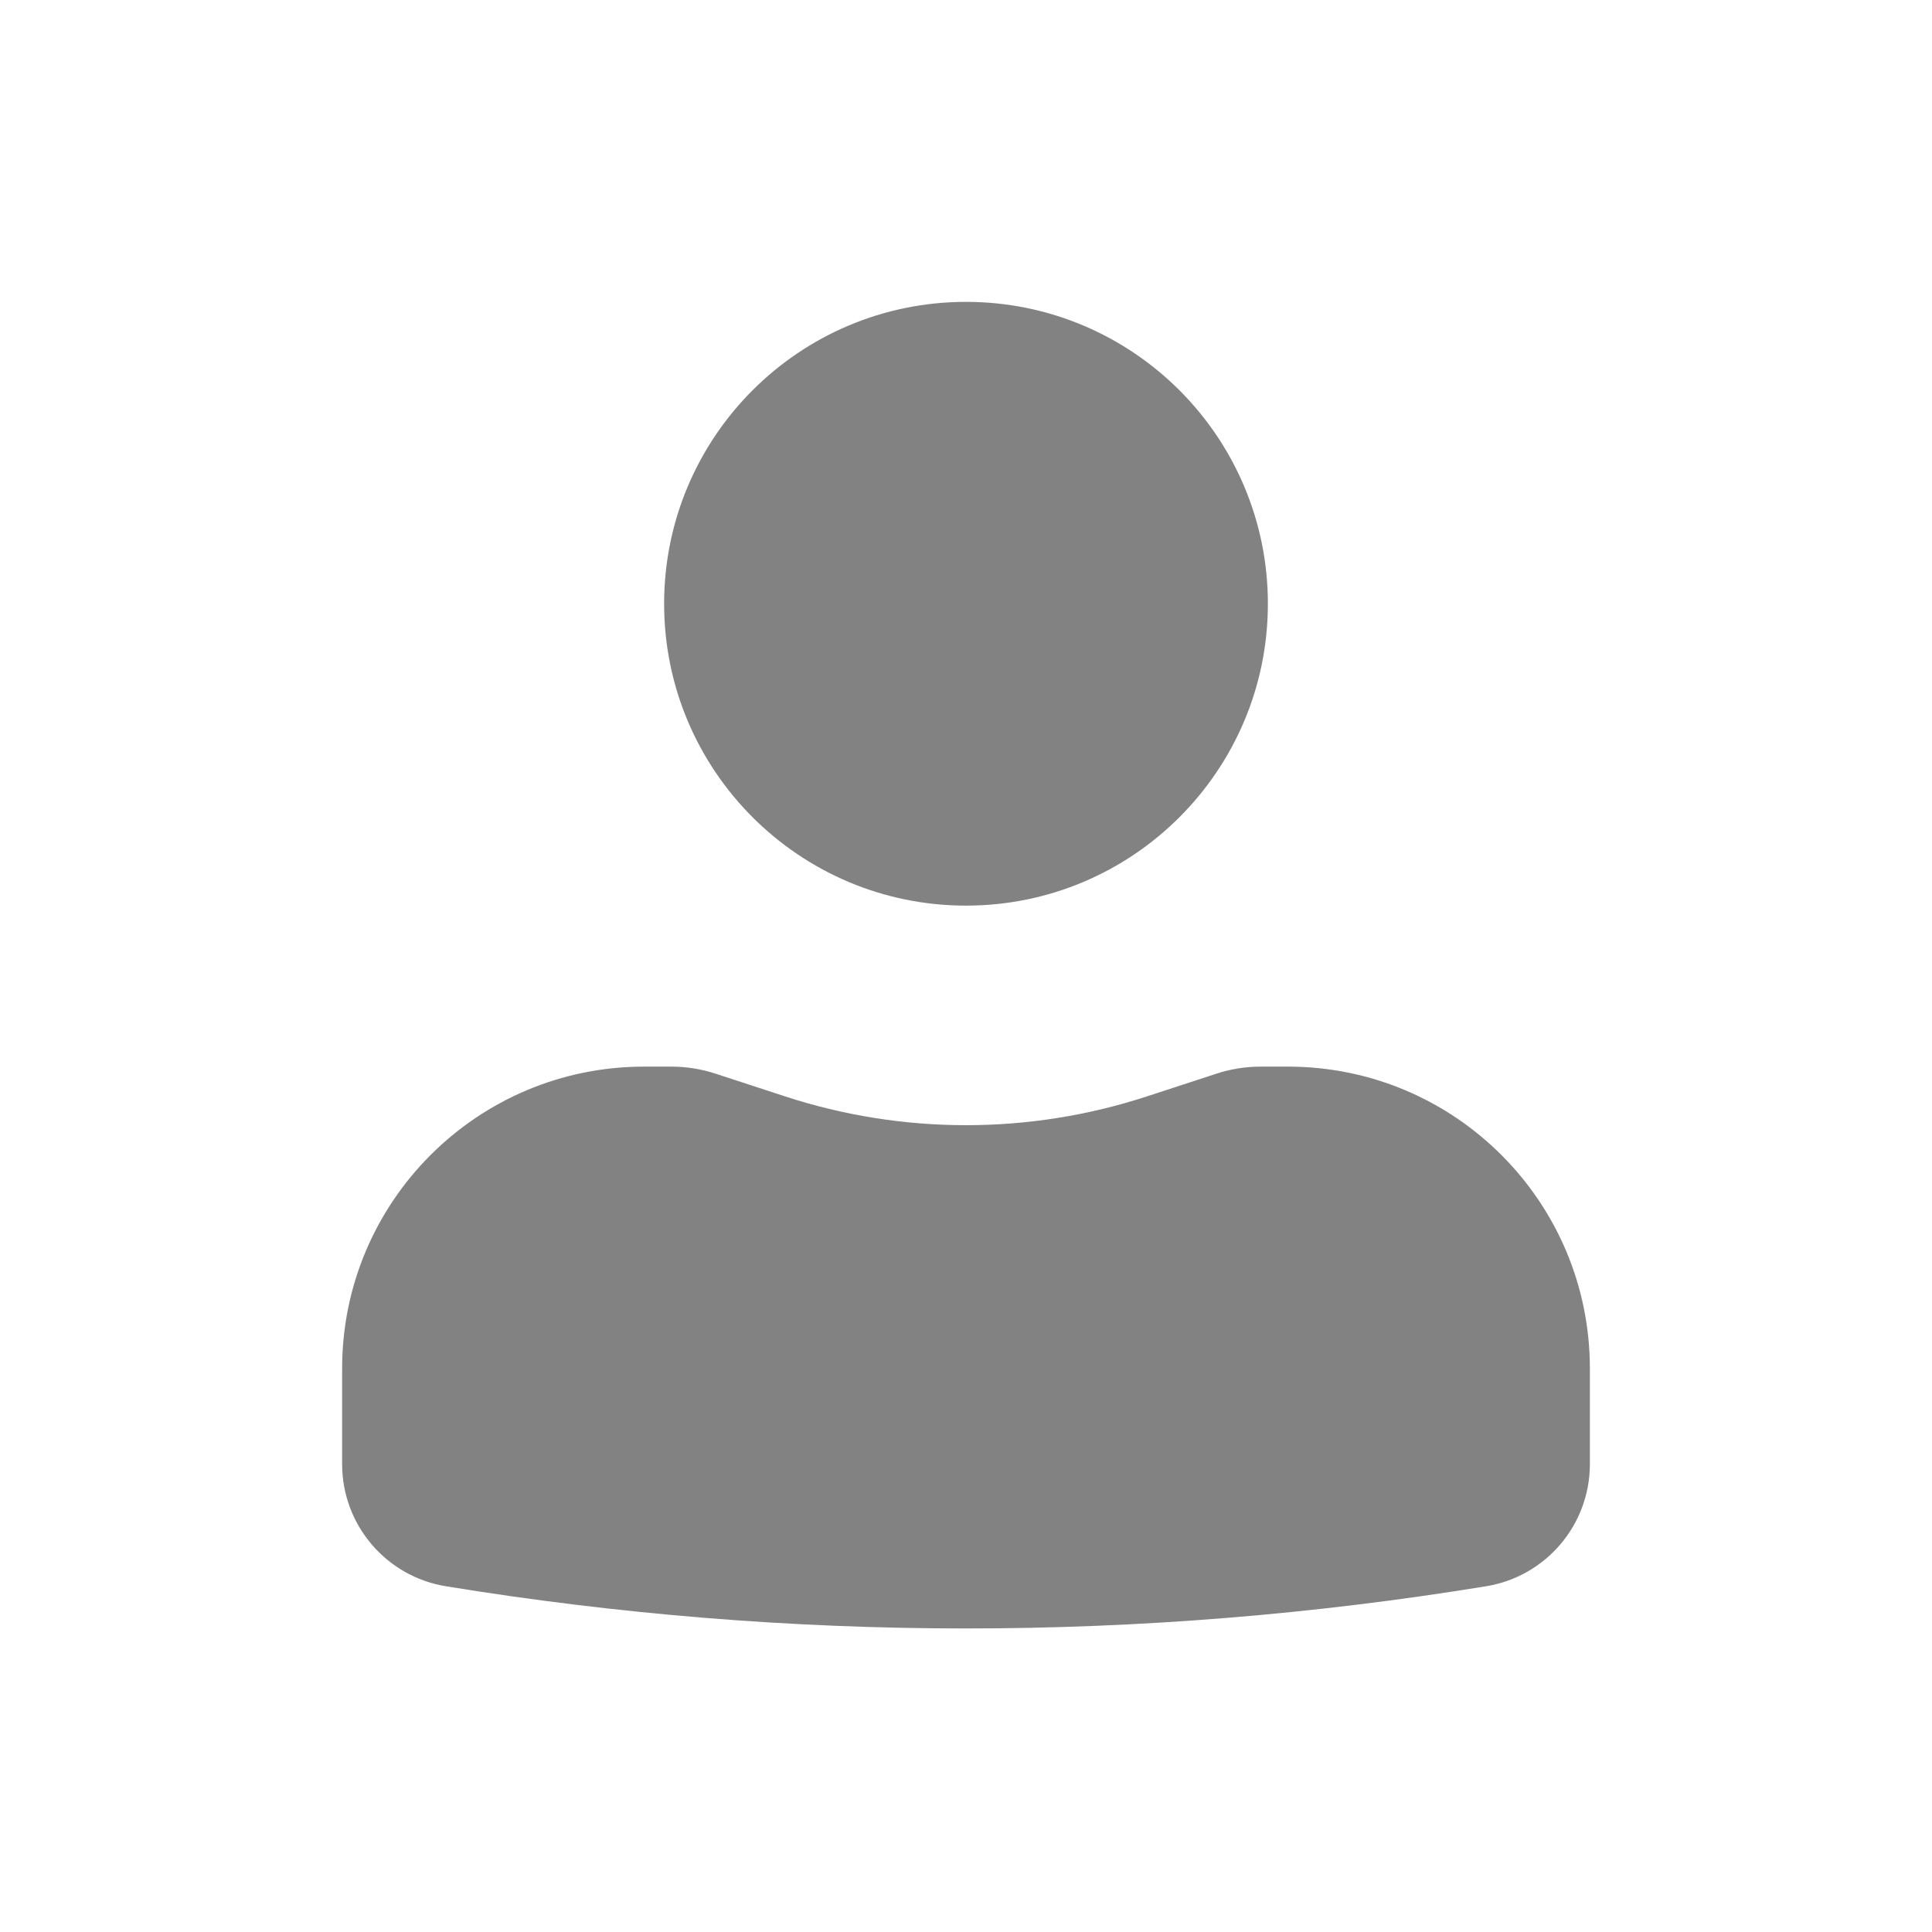
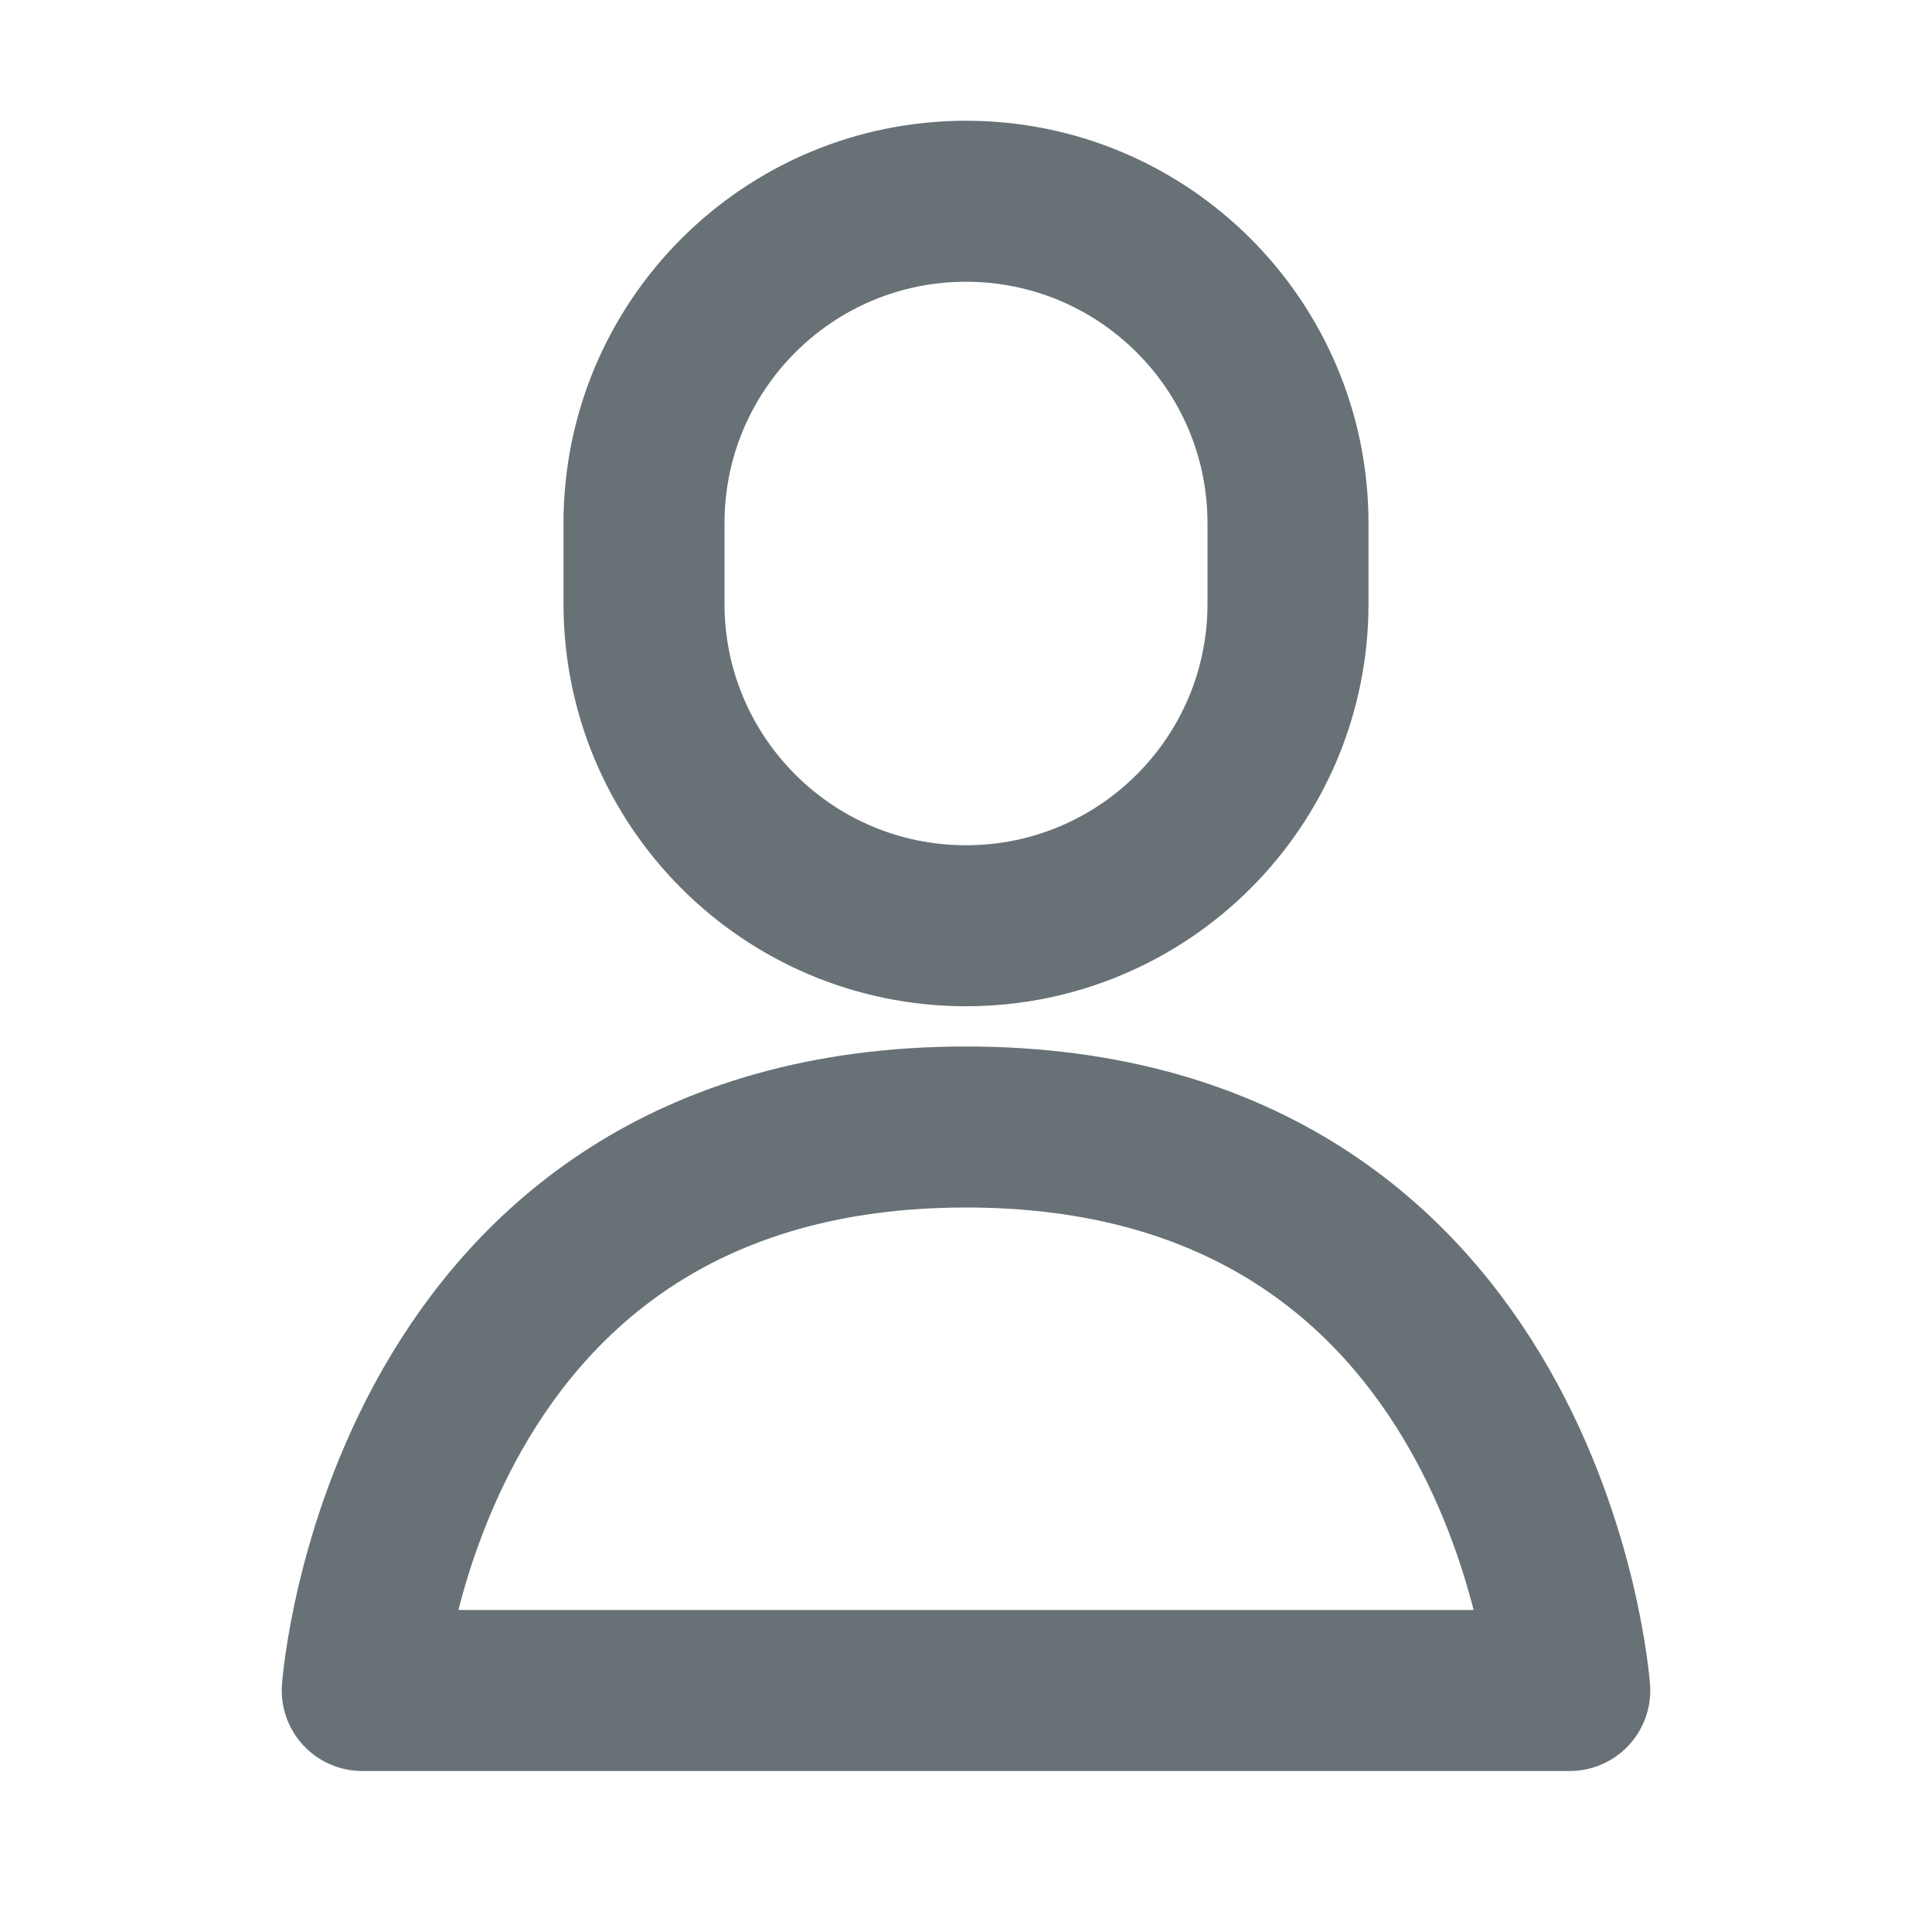
- <svg xmlns="http://www.w3.org/2000/svg" width="24" height="24" viewBox="0 0 24 24" fill="none">
-   <path d="M12 3.75C9.929 3.75 8.25 5.429 8.25 7.5C8.25 9.571 9.929 11.25 12 11.25C14.071 11.25 15.75 9.571 15.75 7.5C15.75 5.429 14.071 3.75 12 3.75Z" fill="#828282" />
-   <path d="M8 13.25C5.929 13.25 4.25 14.929 4.25 17V18.188C4.25 18.942 4.796 19.584 5.539 19.705C9.818 20.404 14.182 20.404 18.461 19.705C19.204 19.584 19.75 18.942 19.75 18.188V17C19.75 14.929 18.071 13.25 16 13.25H15.659C15.475 13.25 15.291 13.279 15.116 13.336L14.25 13.619C12.788 14.097 11.212 14.097 9.75 13.619L8.884 13.336C8.709 13.279 8.525 13.25 8.341 13.25H8Z" fill="#828282" />
+ <svg xmlns="http://www.w3.org/2000/svg" width="24" height="24" viewBox="0 0 24 24" fill="none" data-id="IcUserAccount">
+   <path d="M8 7.5C8 9.709 9.791 11.5 12 11.5C14.209 11.5 16 9.709 16 7.5V6.5C16 4.291 14.209 2.5 12 2.5C9.791 2.5 8 4.291 8 6.5V7.5Z" stroke="#687176" stroke-width="2" stroke-linecap="round" stroke-linejoin="round" />
+   <path d="M19.5 21H4.5C4.5 21 5 14 12 14C19 14 19.5 21 19.5 21Z" stroke="#687176" stroke-width="2" stroke-linecap="round" stroke-linejoin="round" />
</svg>
